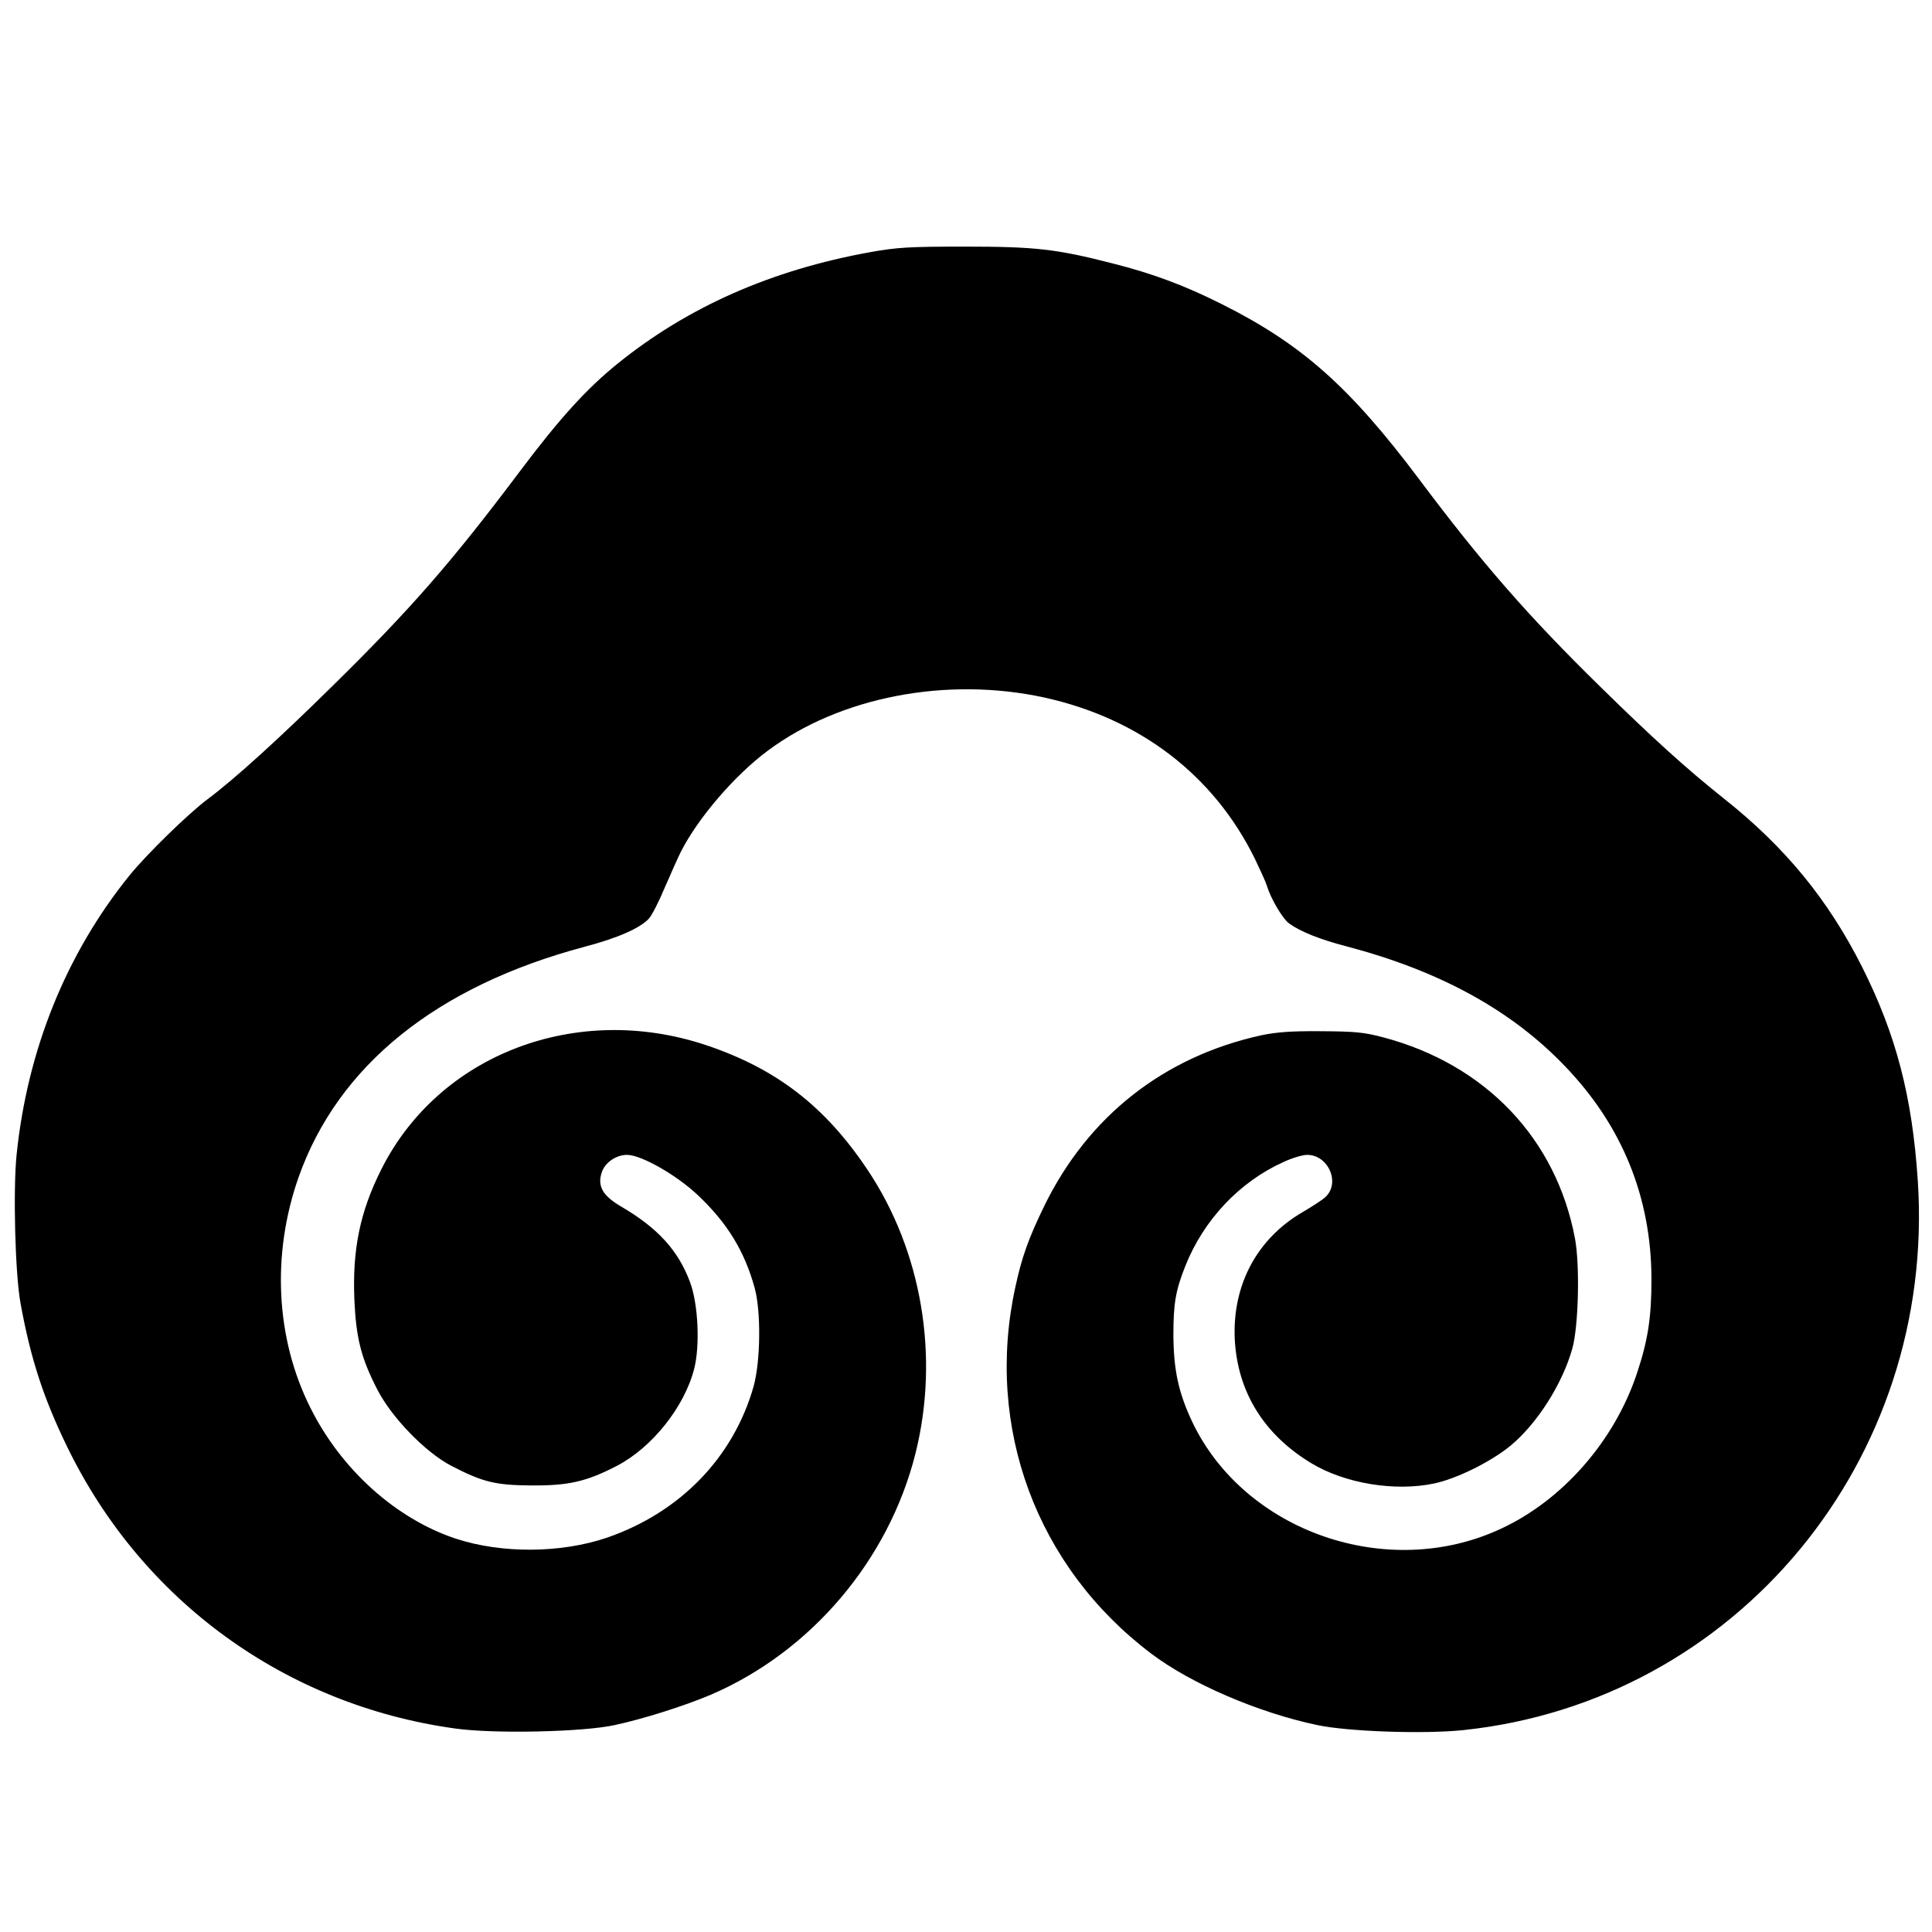
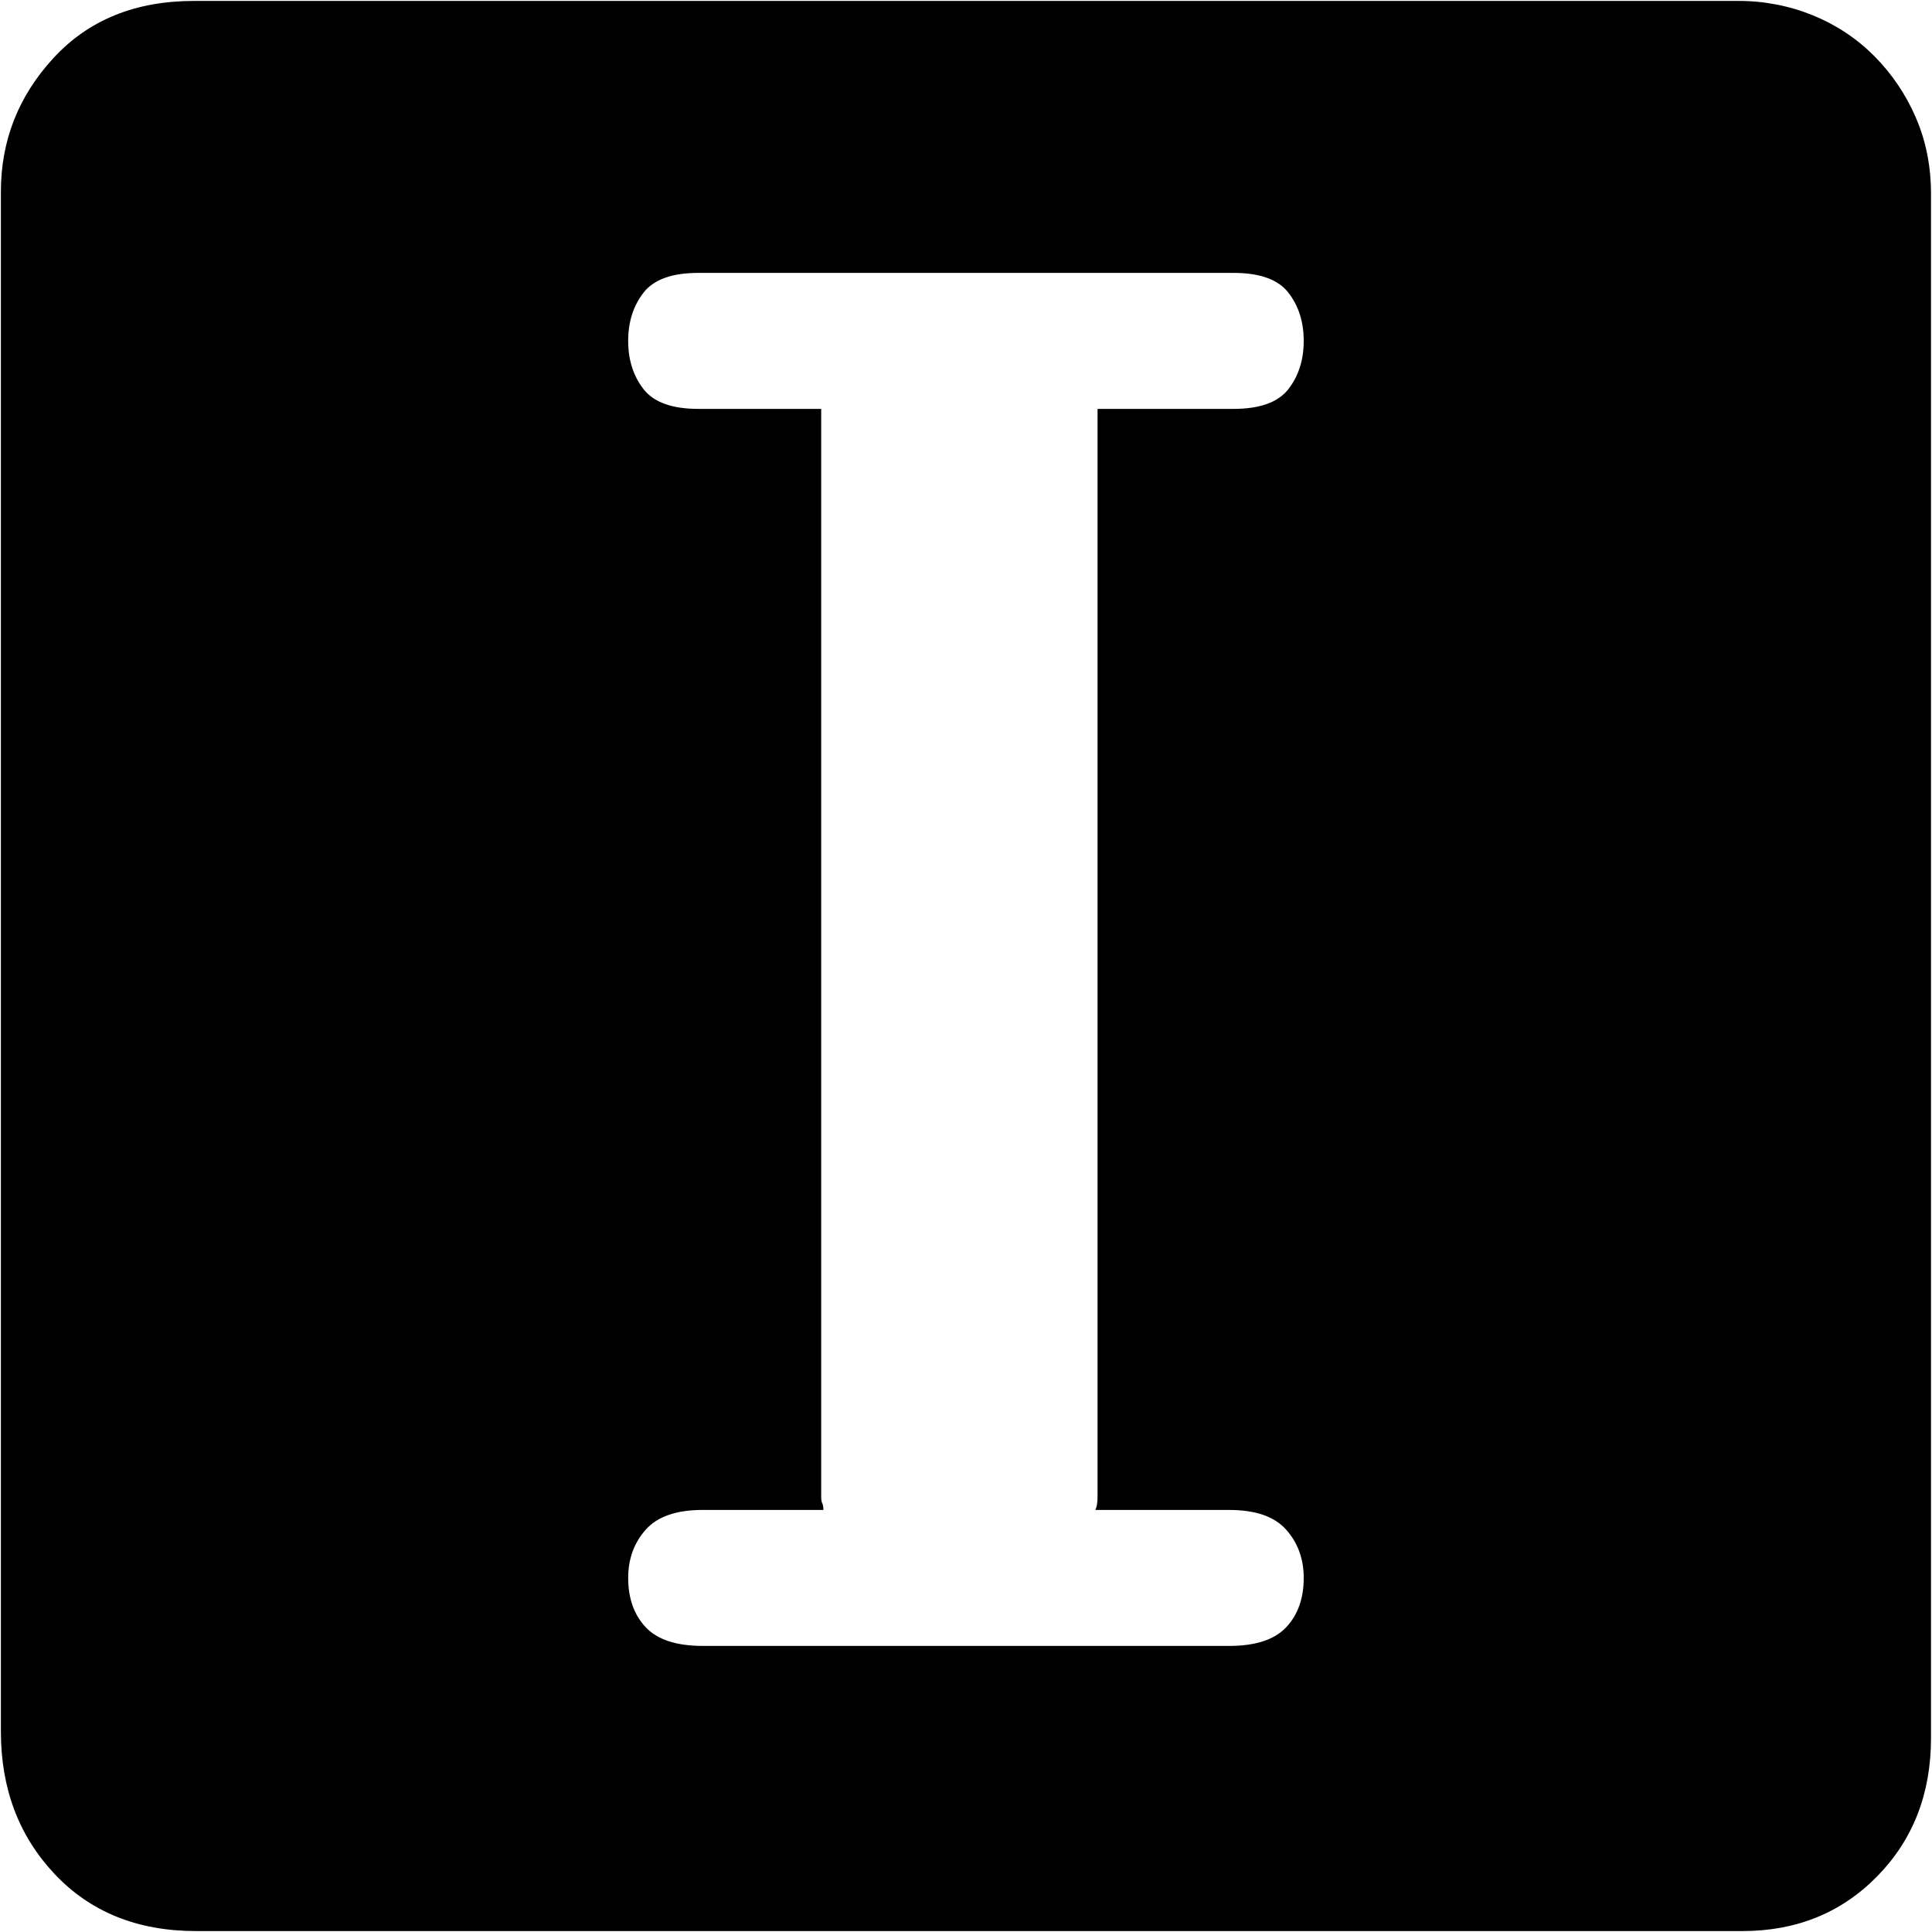
- <svg xmlns="http://www.w3.org/2000/svg" width="128" height="128" viewBox="0 0 8030 7570">
-   <path d="M1890 6954c-704-98-1299-530-1610-1169-99-203-153-368-195-600-22-121-31-468-16-616 45-436 206-834 468-1159 73-90 245-258 328-320 110-82 297-252 513-465 327-321 499-518 785-899 163-217 276-341 402-443 294-238 642-391 1052-465 112-20 161-23 393-23 295 0 381 10 615 70 166 42 298 91 455 170 331 166 530 343 817 725 262 350 454 570 755 865 214 210 357 340 513 464 255 202 434 421 575 701 141 281 208 538 231 888 76 1161-754 2164-1890 2283-165 17-477 6-606-21-246-52-525-172-690-297-477-360-692-941-565-1523 27-125 54-201 120-337 182-373 497-621 902-710 63-13 123-18 248-17 143 1 178 4 261 26 424 113 717 421 795 835 21 111 15 366-11 458-41 147-146 312-257 404-82 67-223 137-318 157-162 34-370 0-509-84-199-120-308-298-319-517-10-225 93-417 282-527 39-23 81-50 93-61 66-58 15-177-74-177-19 0-63 13-99 30-182 82-331 240-407 431-41 103-50 156-50 289 1 144 21 238 78 359 217 457 811 664 1281 446 257-118 473-364 567-645 47-141 61-234 61-395-1-338-121-635-358-882-223-234-521-397-907-499-112-29-192-61-240-95-28-20-77-103-94-159-4-14-27-64-50-112-171-347-479-582-875-669-405-88-849-3-1150 222-136 101-289 279-360 419-12 24-42 91-67 149-24 58-54 116-66 129-37 40-130 81-267 117-616 164-1025 494-1189 958-113 321-95 671 49 958 128 257 355 461 604 544 192 63 438 61 629-4 304-105 525-333 609-628 29-103 32-314 4-412-42-152-114-269-236-384-89-84-235-167-294-167-45 0-92 32-105 73-19 57 4 97 81 142 152 89 237 182 286 314 34 90 42 265 17 361-41 159-175 326-320 402-127 66-202 83-355 82-150-1-202-13-335-82-107-56-247-200-307-317-67-130-88-214-95-371-9-210 23-367 112-544 240-478 811-696 1350-516 292 98 494 254 670 517 226 337 301 776 200 1180-111 443-434 824-851 1003-111 47-279 100-399 126-132 29-504 37-665 14z" />
+ <svg xmlns="http://www.w3.org/2000/svg" width="128" height="128">
+   <path d="M115.147.062a13 13 0 0 1 4.94.945c1.55.63 2.907 1.526 4.069 2.688a13.148 13.148 0 0 1 2.761 4.069c.678 1.55 1.017 3.245 1.017 5.086v102.3c0 3.681-1.187 6.733-3.56 9.155-2.373 2.422-5.352 3.633-8.937 3.633H12.992c-3.875 0-7-1.26-9.373-3.779-2.373-2.518-3.56-5.667-3.56-9.445V12.704c0-3.39 1.163-6.345 3.488-8.863C5.872 1.32 8.972.062 12.847.062h102.3zM81.434 109.047c1.744 0 3.003-.412 3.778-1.235.775-.824 1.163-1.914 1.163-3.27 0-1.26-.388-2.325-1.163-3.197-.775-.872-2.034-1.307-3.778-1.307H72.57c.097-.194.145-.485.145-.872V27.09h9.01c1.743 0 2.954-.436 3.633-1.308.678-.872 1.017-1.938 1.017-3.197 0-1.26-.34-2.325-1.017-3.197-.679-.872-1.89-1.308-3.633-1.308H46.268c-1.743 0-2.954.436-3.632 1.308-.678.872-1.018 1.938-1.018 3.197 0 1.26.34 2.325 1.018 3.197.678.872 1.889 1.308 3.632 1.308h8.138v72.075c0 .193.024.339.073.436.048.096.072.242.072.436H46.56c-1.744 0-3.003.435-3.778 1.307-.775.872-1.163 1.938-1.163 3.197 0 1.356.388 2.446 1.163 3.27.775.823 2.034 1.235 3.778 1.235h34.875z" />
</svg>
